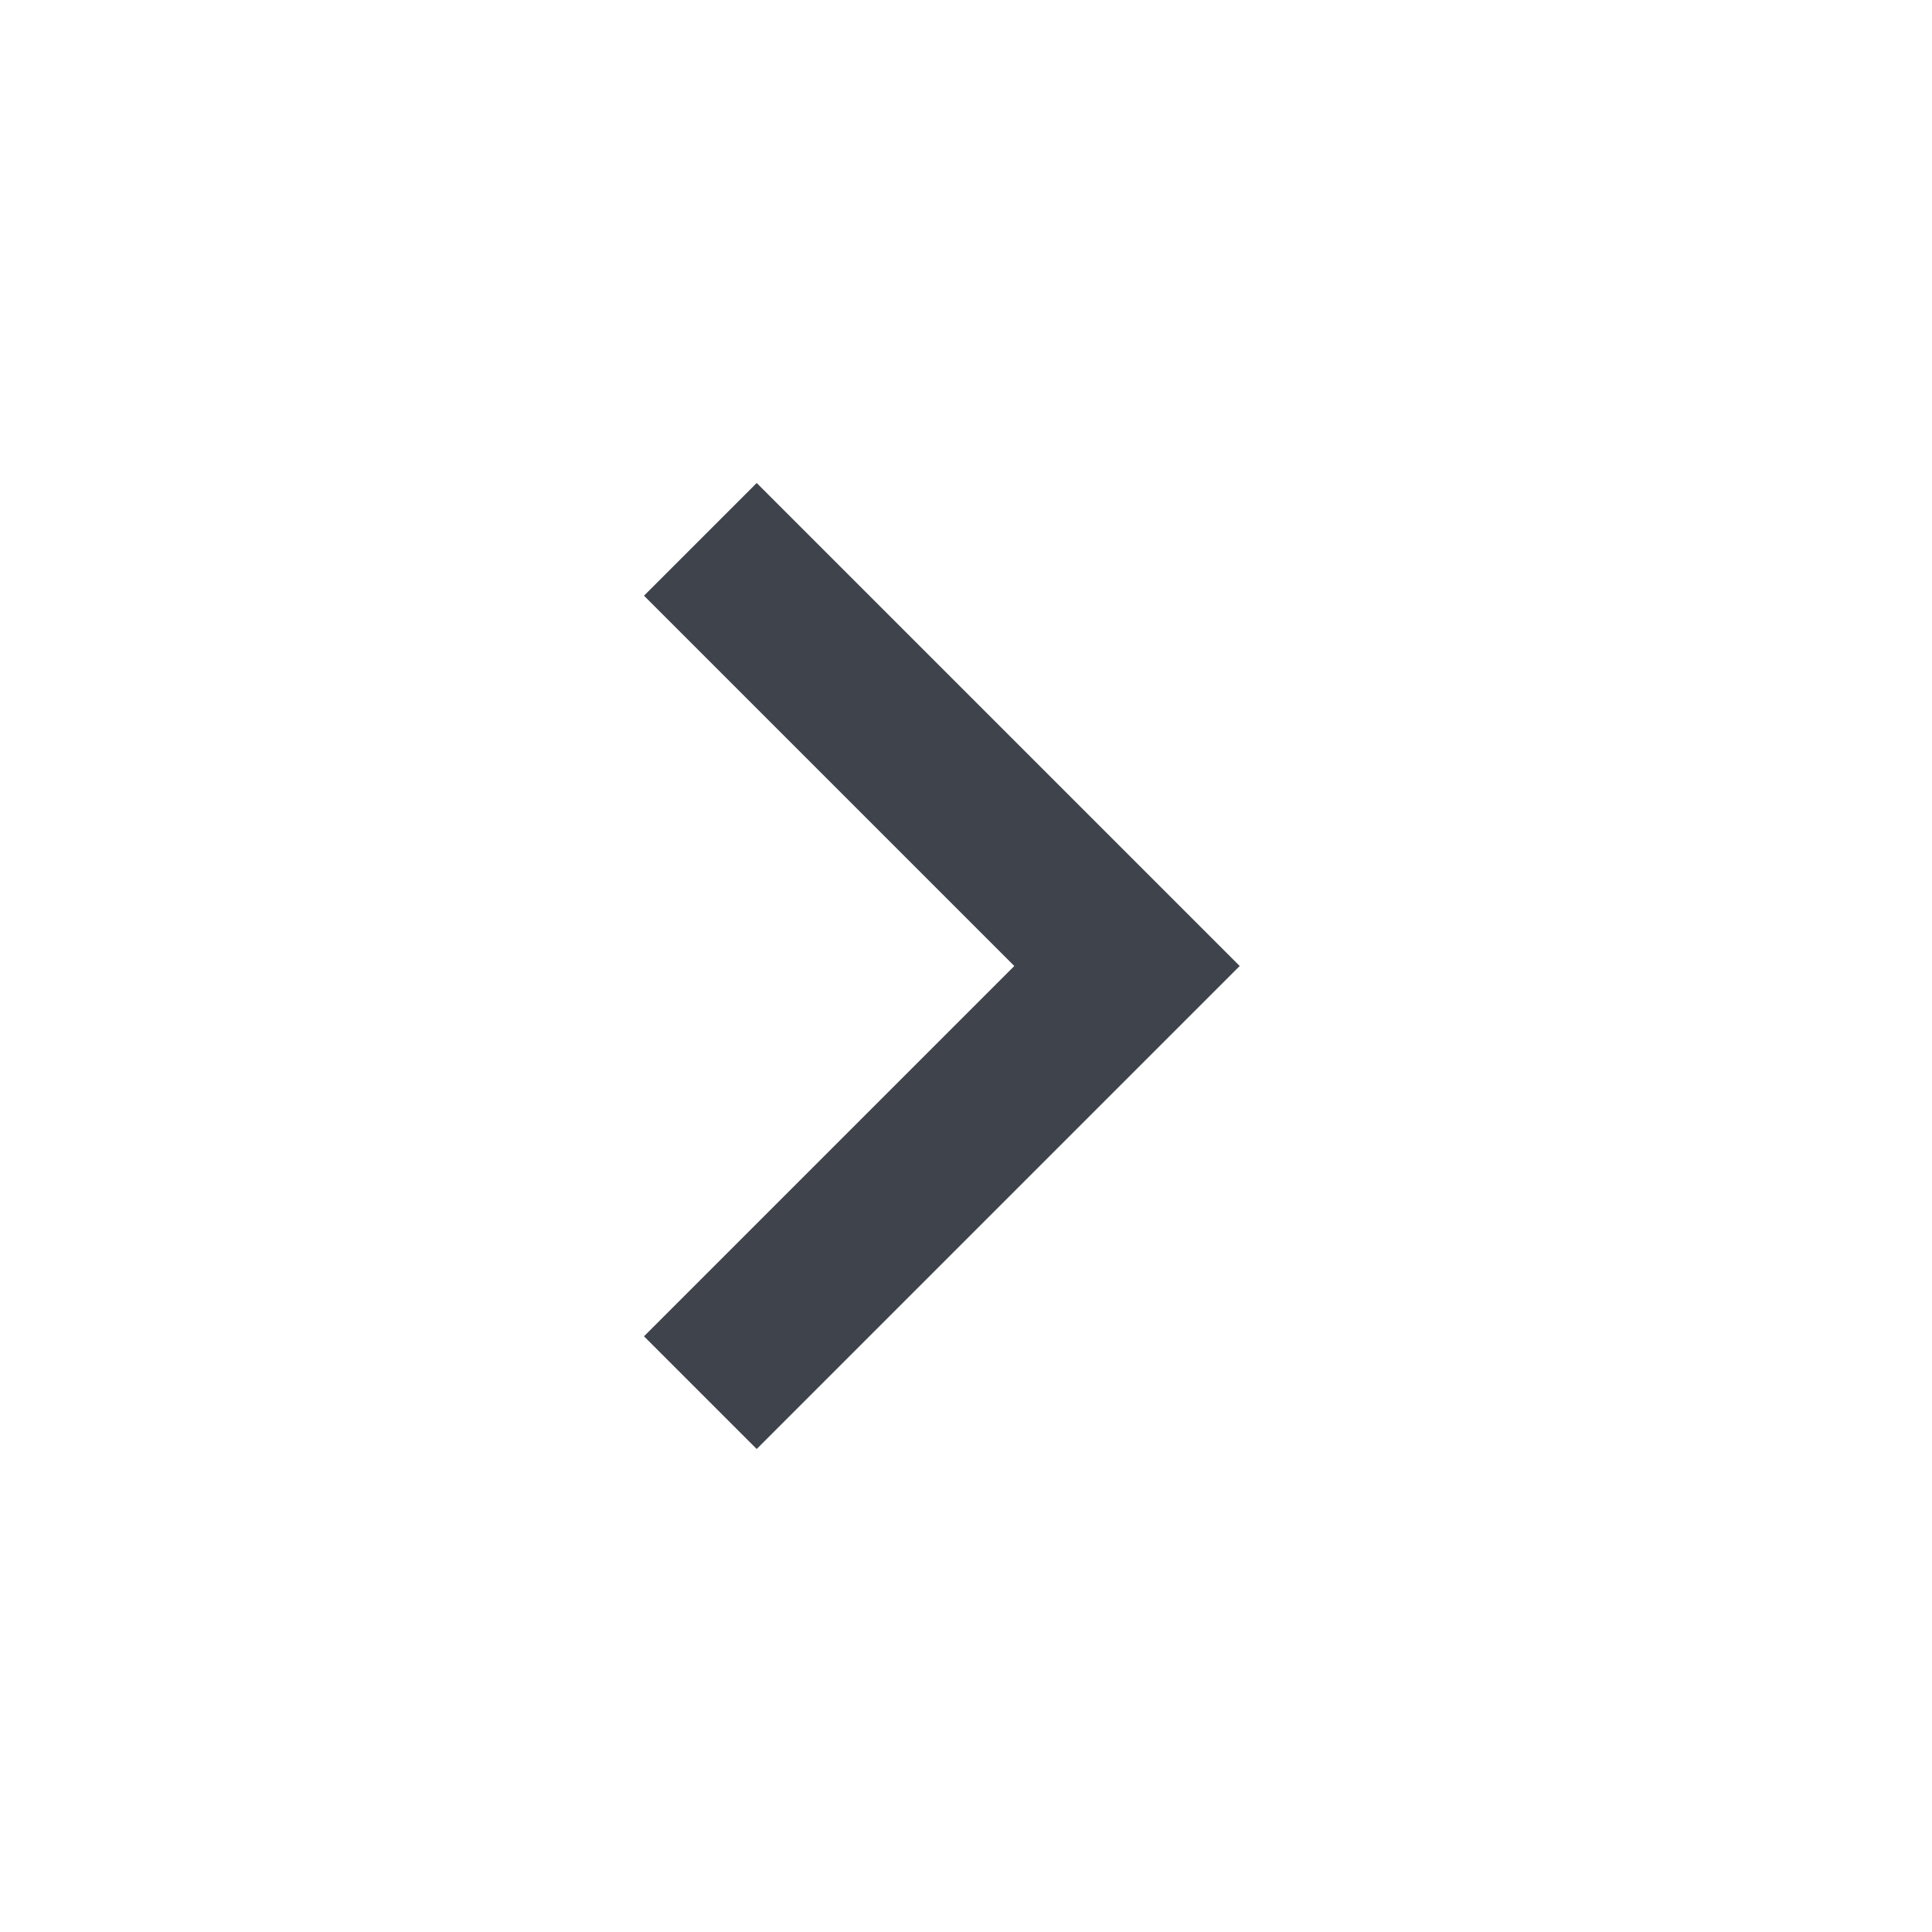
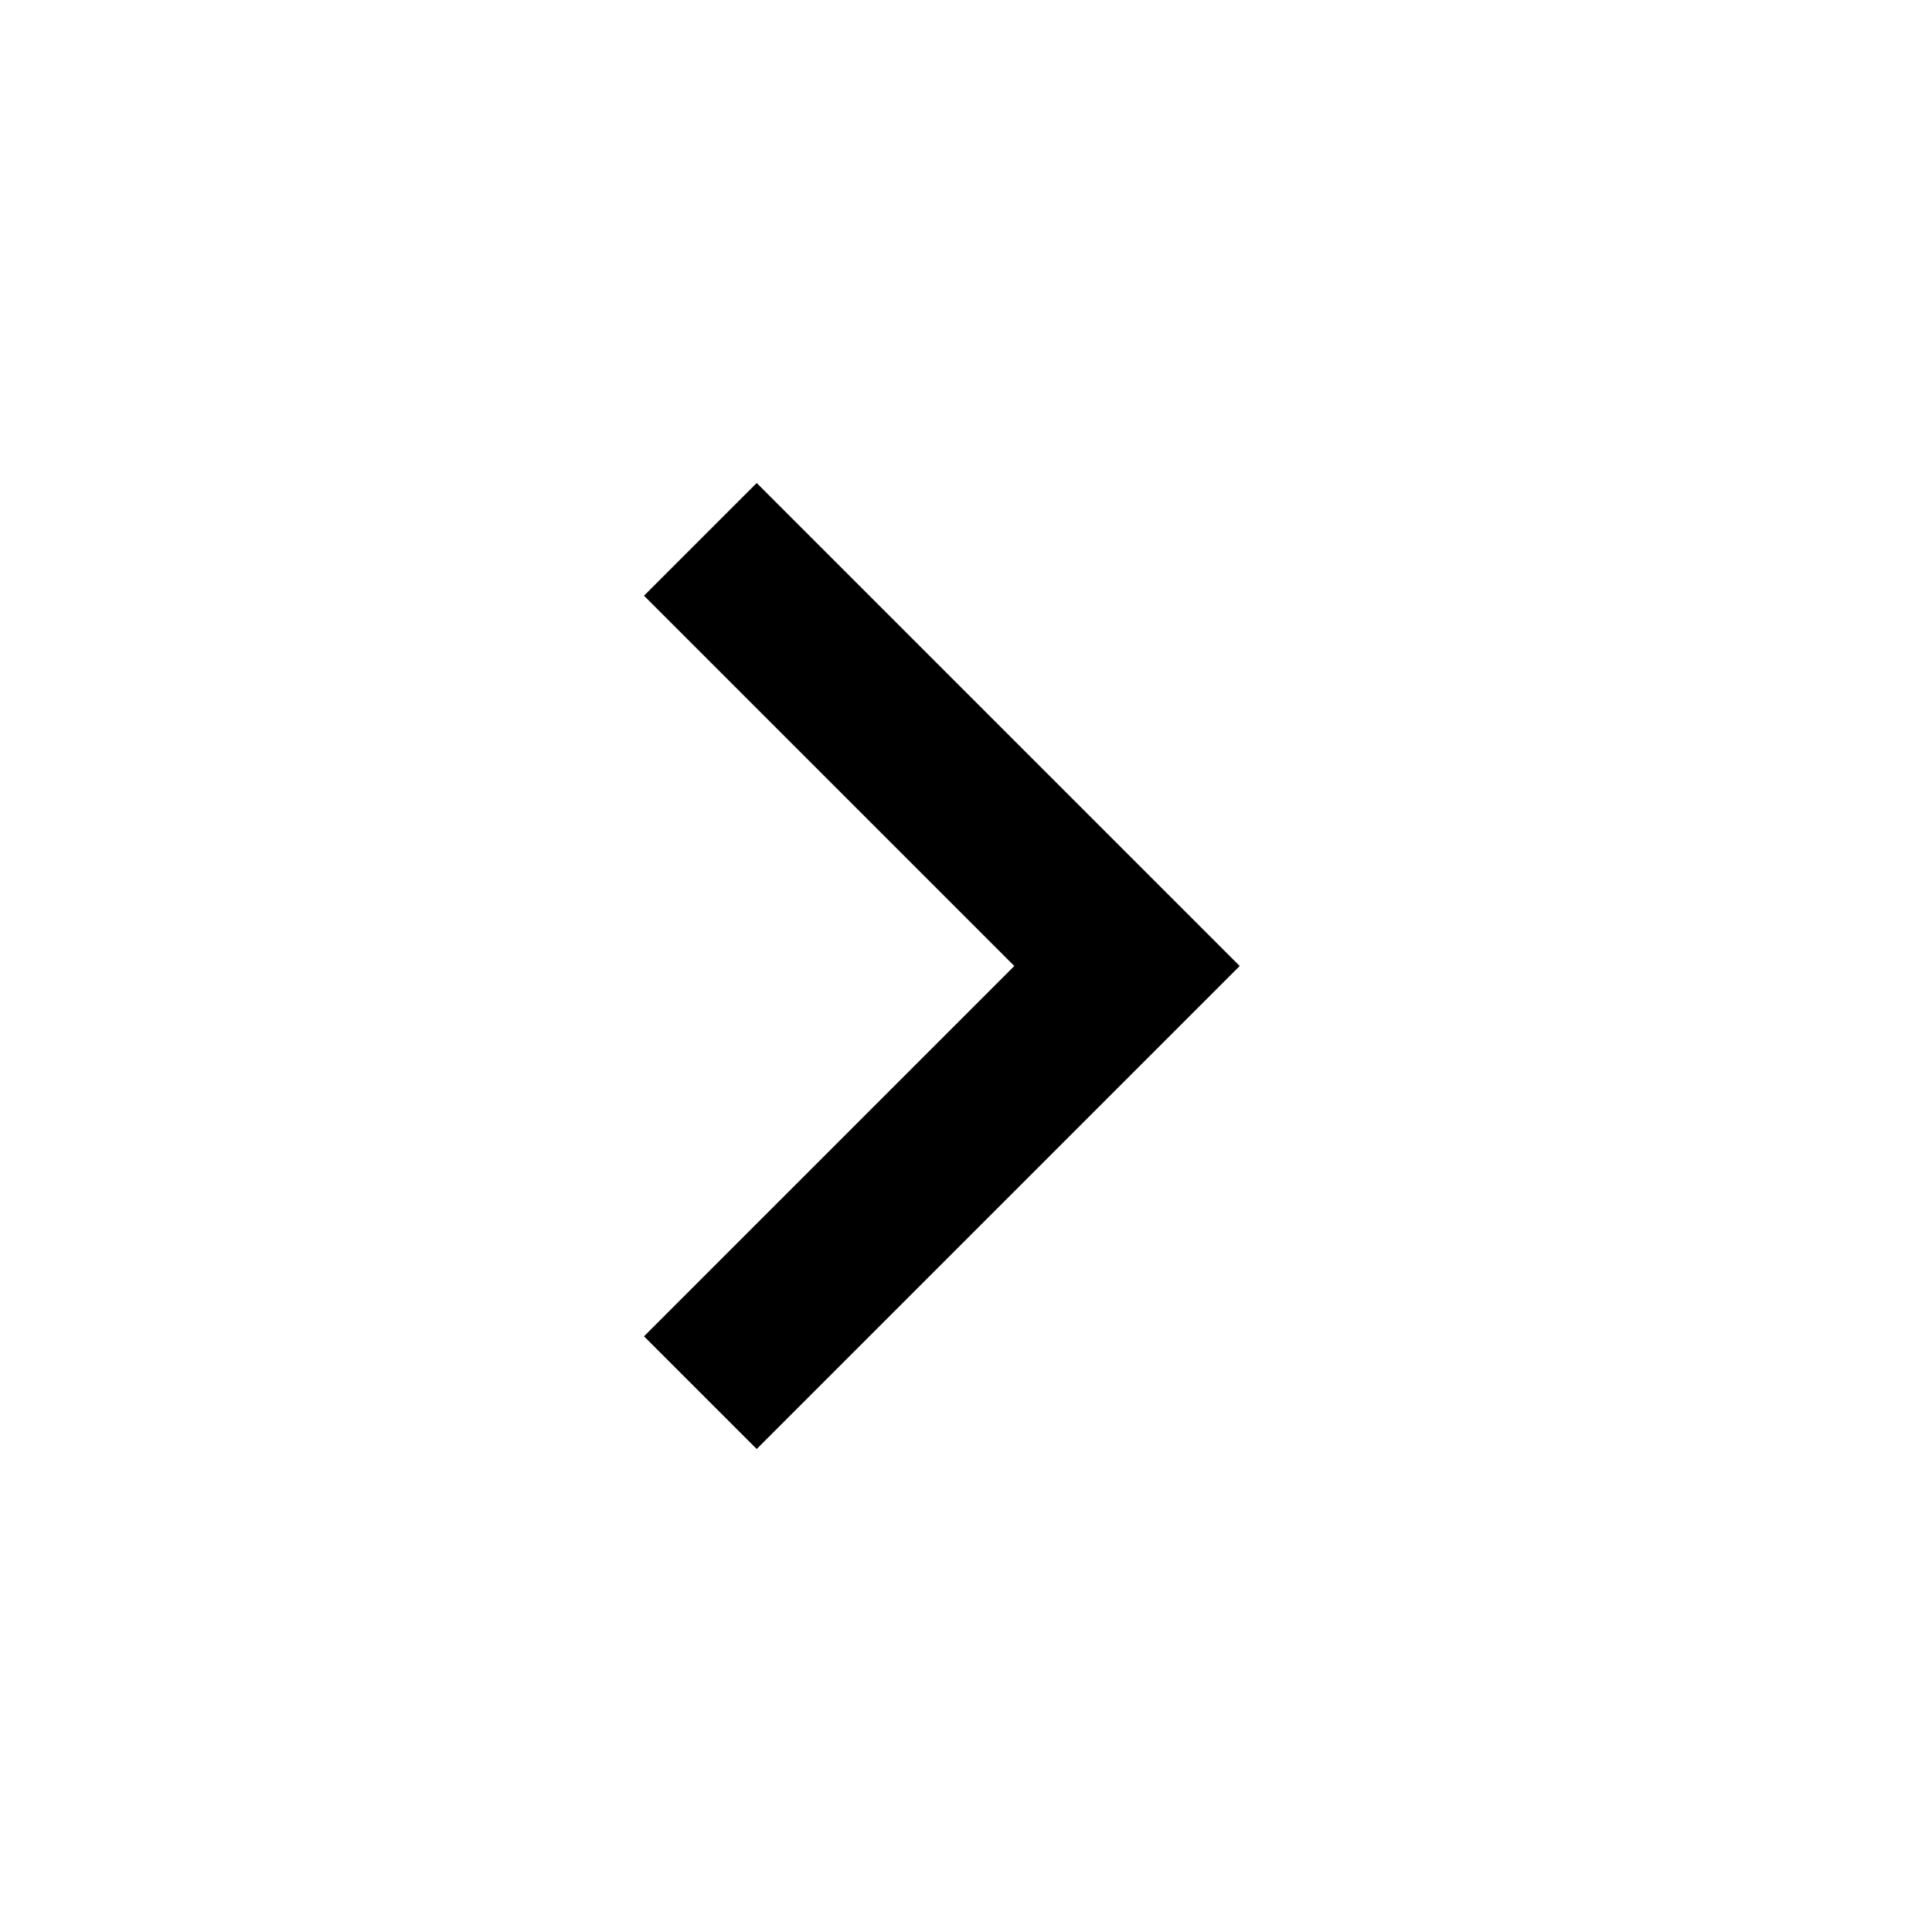
<svg xmlns="http://www.w3.org/2000/svg" width="24" height="24" viewBox="0 0 24 24" fill="none">
  <mask id="mask0_614_13207" style="mask-type:alpha" maskUnits="userSpaceOnUse" x="0" y="0" width="24" height="24">
-     <rect width="24" height="24" fill="#D9D9D9" />
+     <rect width="24" height="24" fill="currentColor" />
  </mask>
  <g mask="url(#mask0_614_13207)">
-     <path d="M12.6 12L8 7.4L9.4 6L15.4 12L9.4 18L8 16.6L12.6 12Z" fill="#3F434C" />
+     <path d="M12.6 12L8 7.4L9.4 6L15.4 12L9.4 18L8 16.6L12.6 12Z" fill="currentColor" />
  </g>
</svg>
